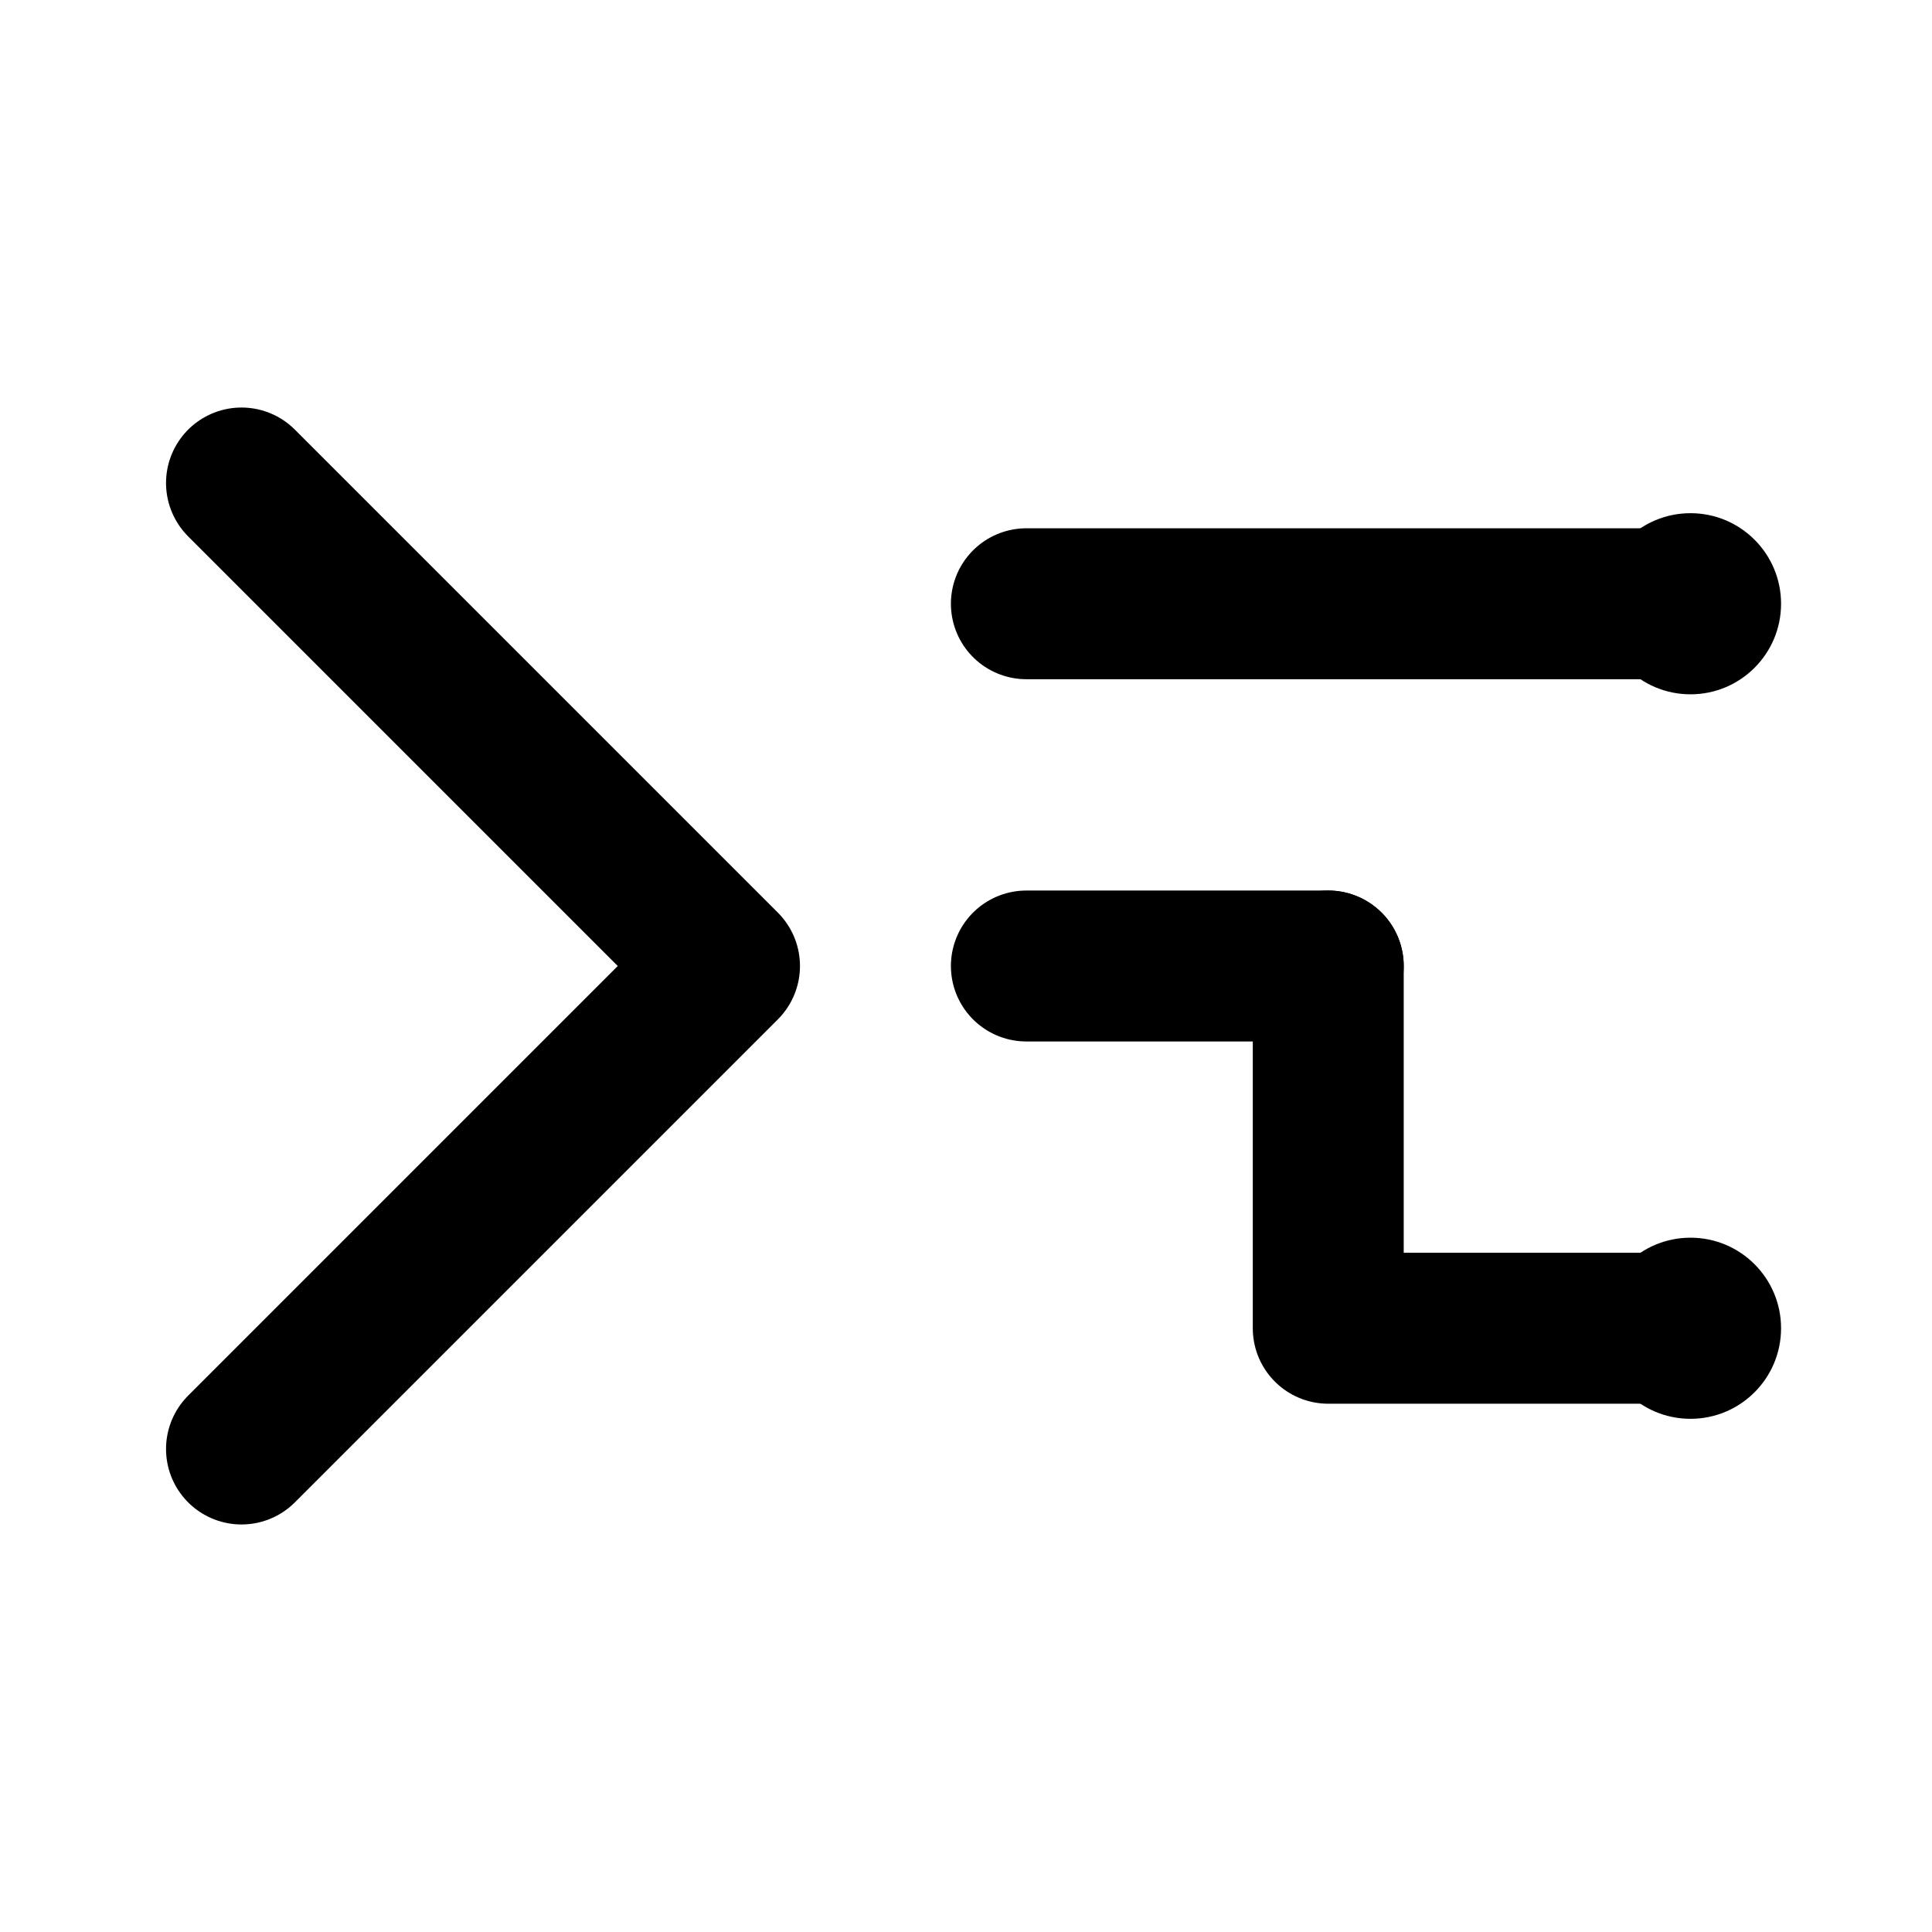
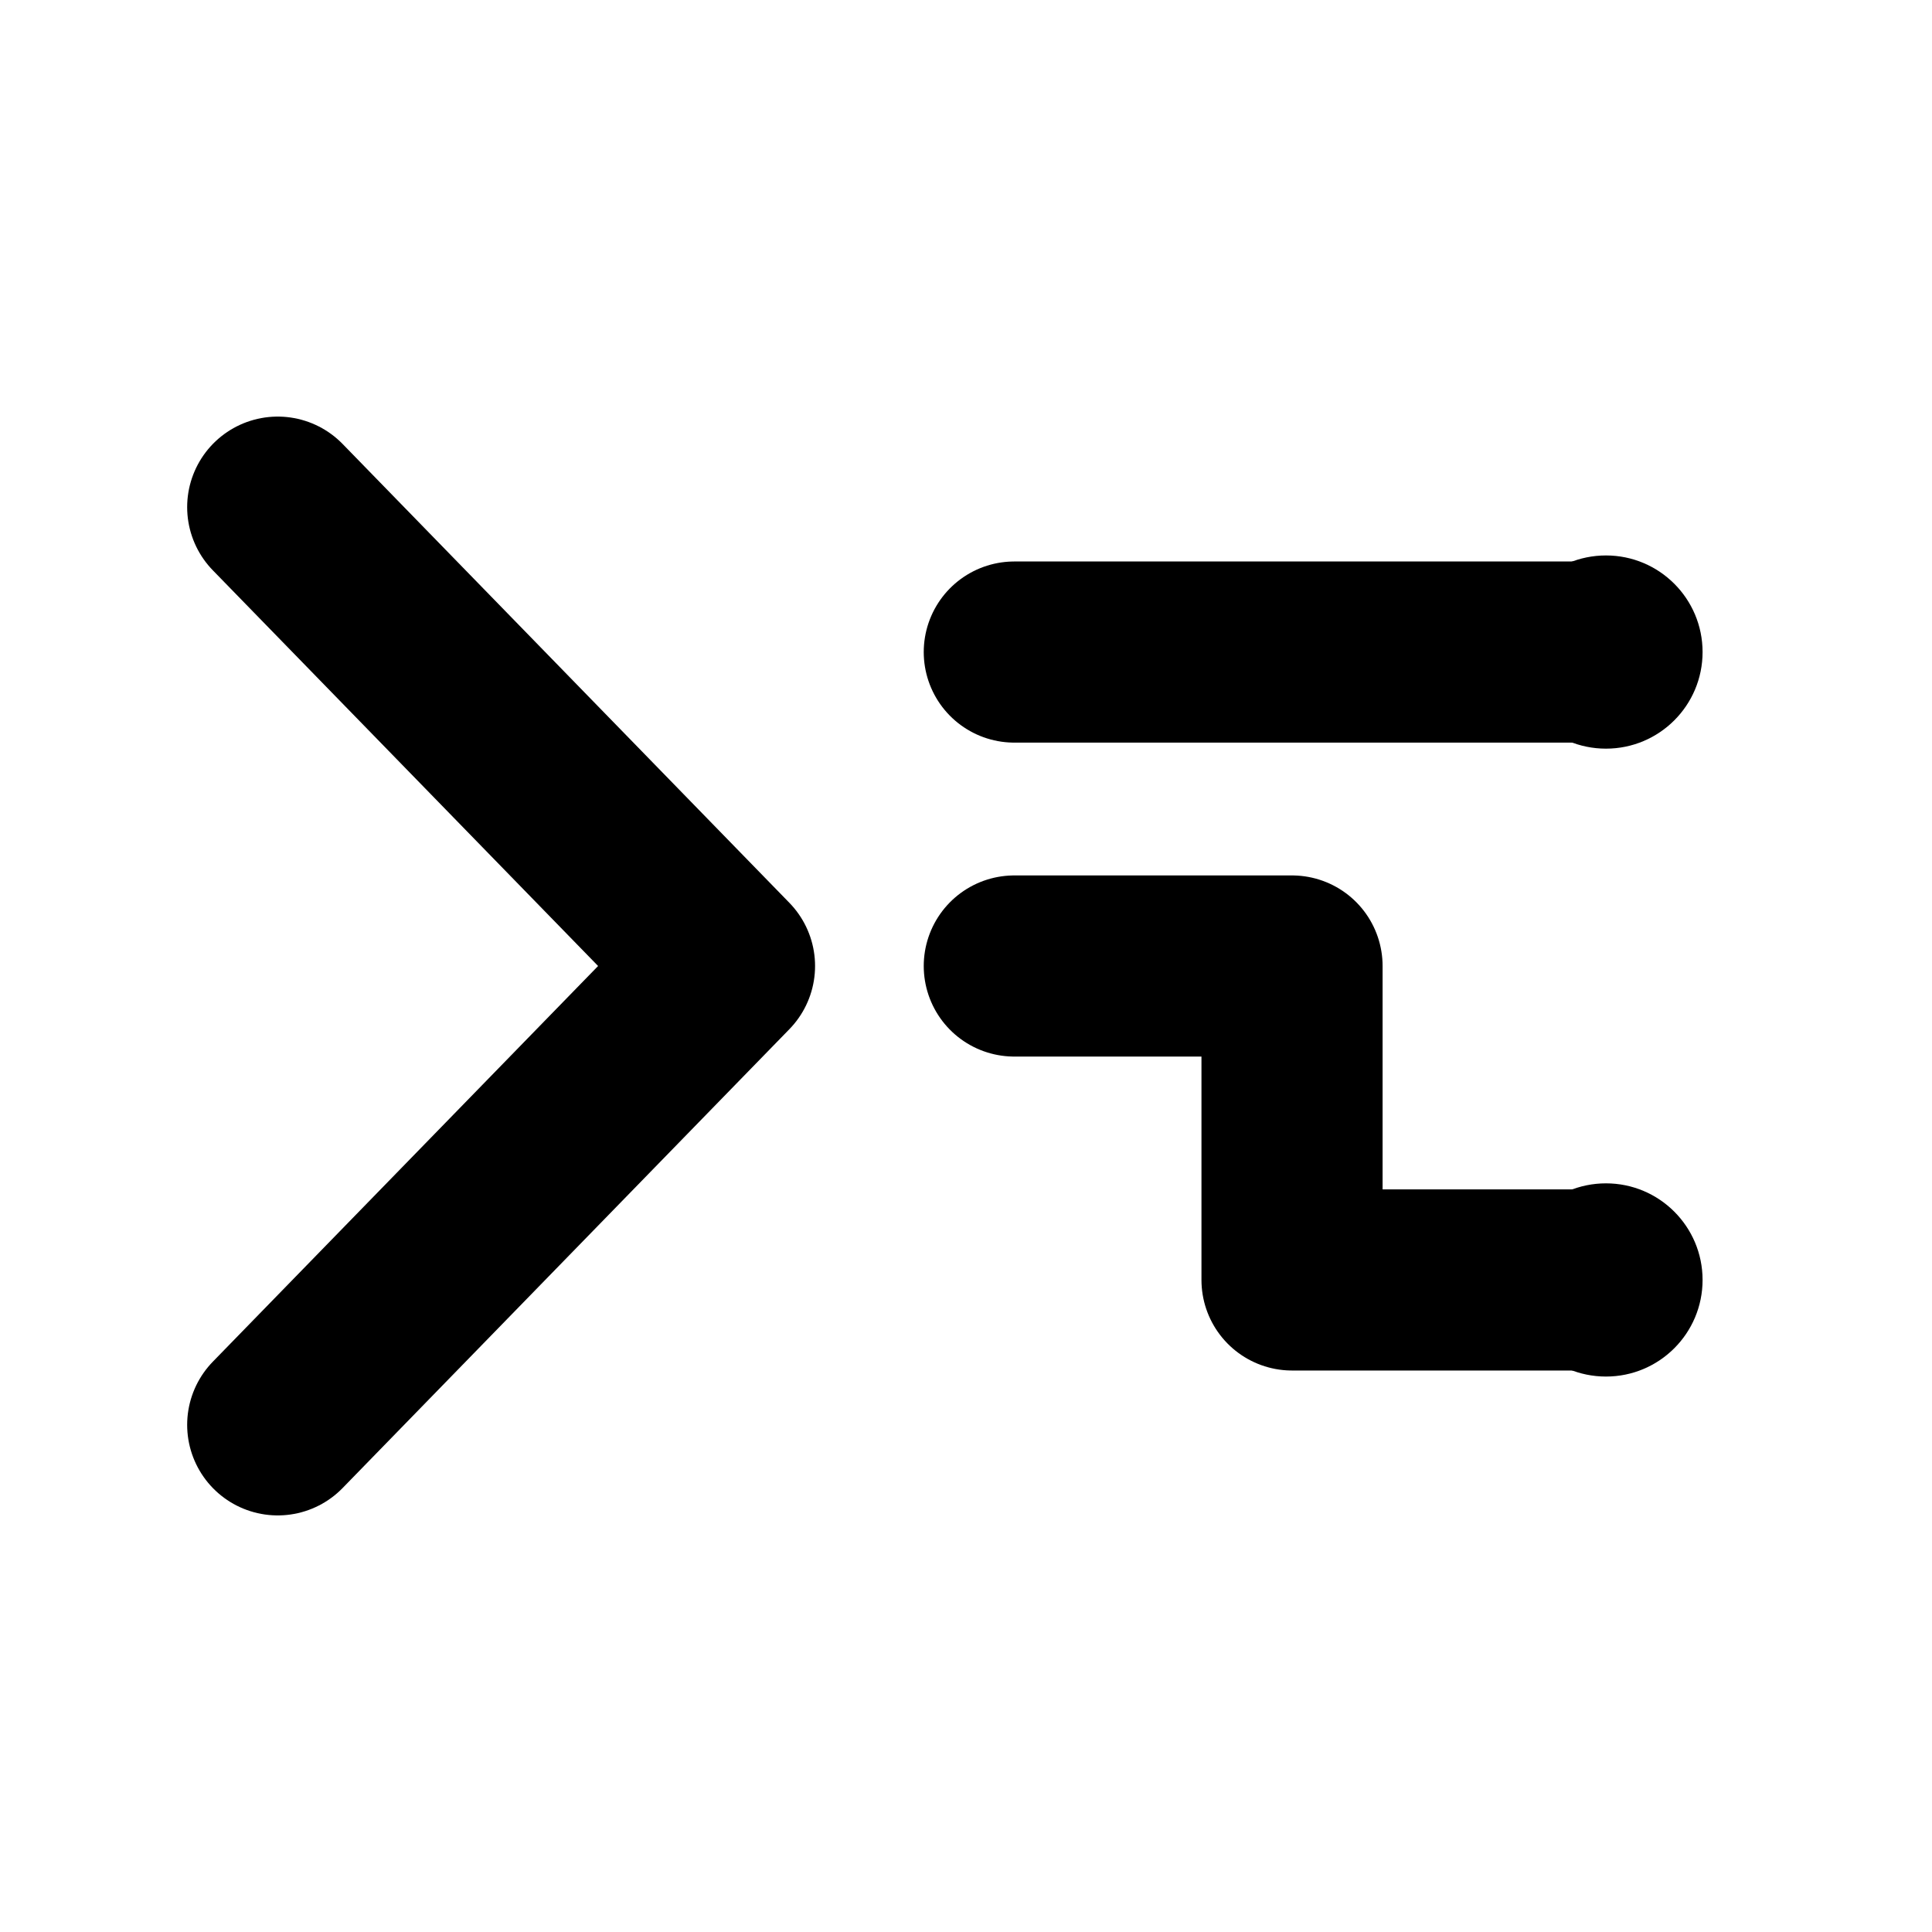
- <svg xmlns="http://www.w3.org/2000/svg" viewBox="0 0 64 64" fill="none" stroke="currentColor" stroke-width="5" stroke-linecap="round" stroke-linejoin="round" role="img" aria-label="Kaira">
-   <path d="M8 16 L24 32 L8 48" />
-   <path d="M34 20 H56" />
-   <path d="M34 32 H44" />
-   <path d="M44 32 V44 H56" />
-   <circle cx="56" cy="20" r="3" fill="currentColor" stroke="none" />
-   <circle cx="56" cy="44" r="3" fill="currentColor" stroke="none" />
+ <svg xmlns="http://www.w3.org/2000/svg" viewBox="0 0 1600 1600" role="img" aria-label="Kaira">
+   <g fill="none" stroke-width="150" stroke-linecap="round" stroke-linejoin="round">
+     <path d="M230 420 L600 800 L230 1180" stroke="currentColor" />
+     <path d="M840 540 H1330" stroke="currentColor" />
+     <path d="M840 800 H1070 V1060 H1330" stroke="currentColor" />
+   </g>
+   <circle cx="1330" cy="540" r="80" fill="currentColor" />
+   <circle cx="1330" cy="1060" r="80" fill="currentColor" />
</svg>
